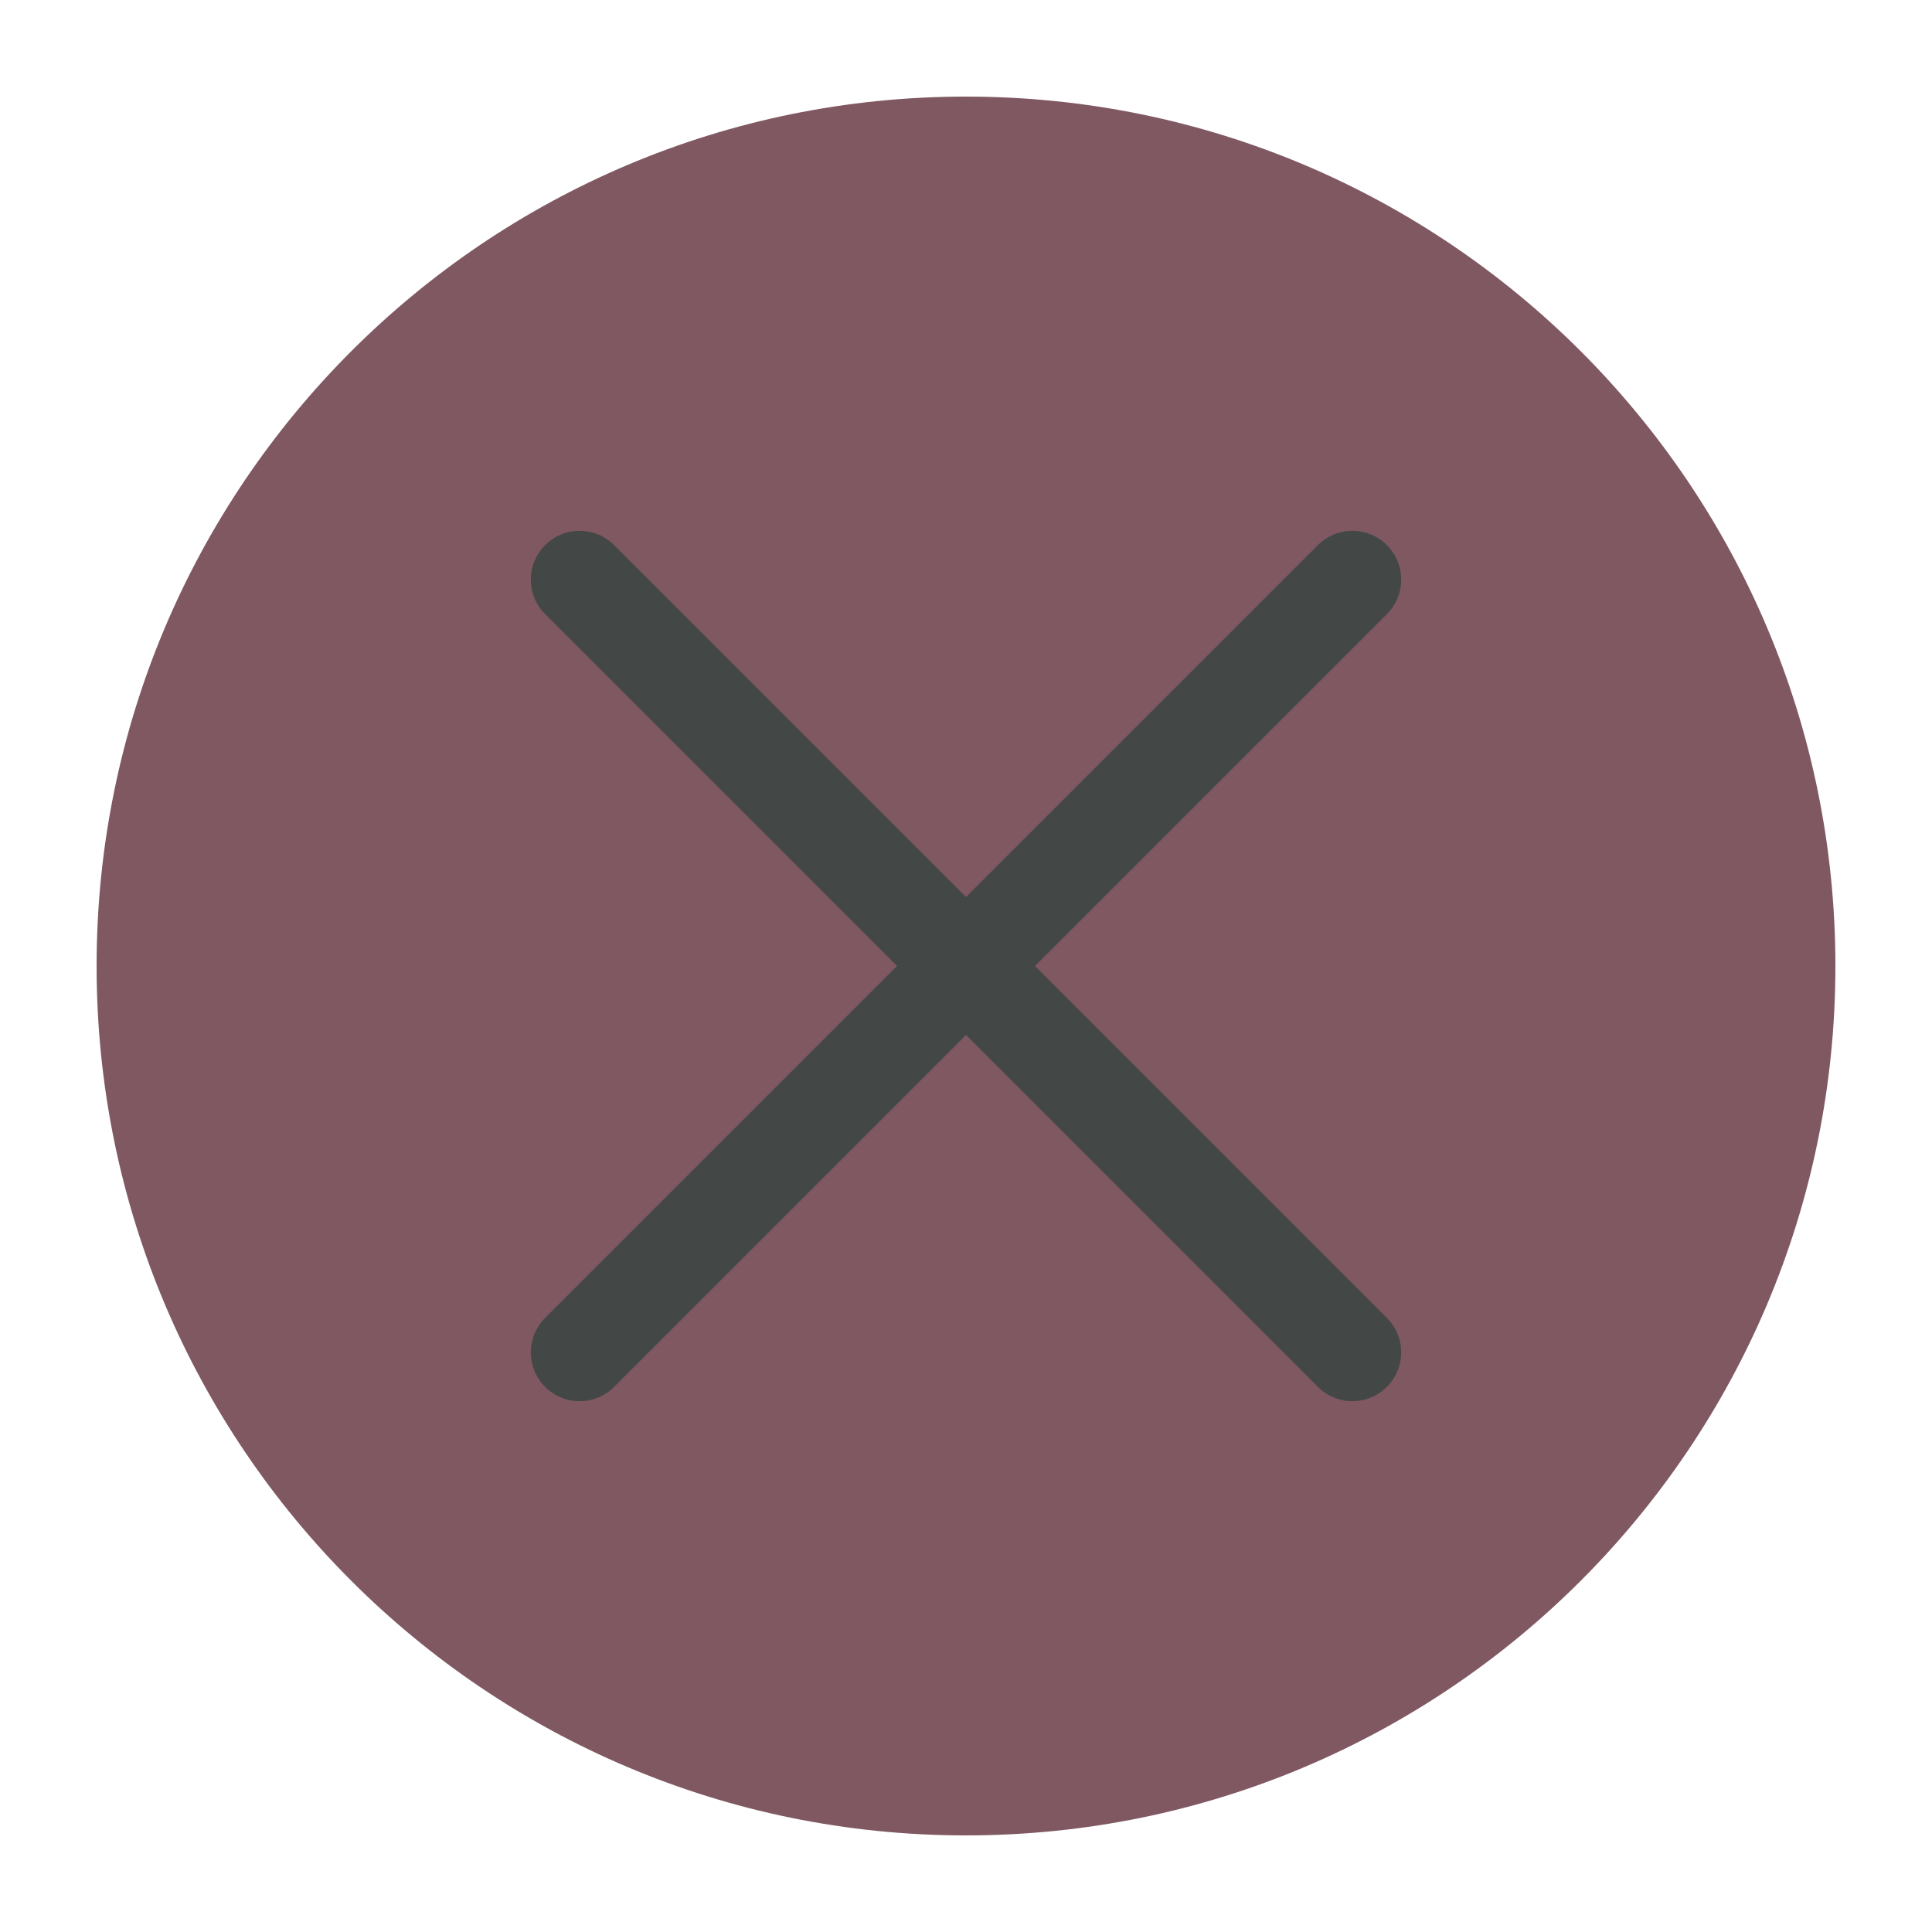
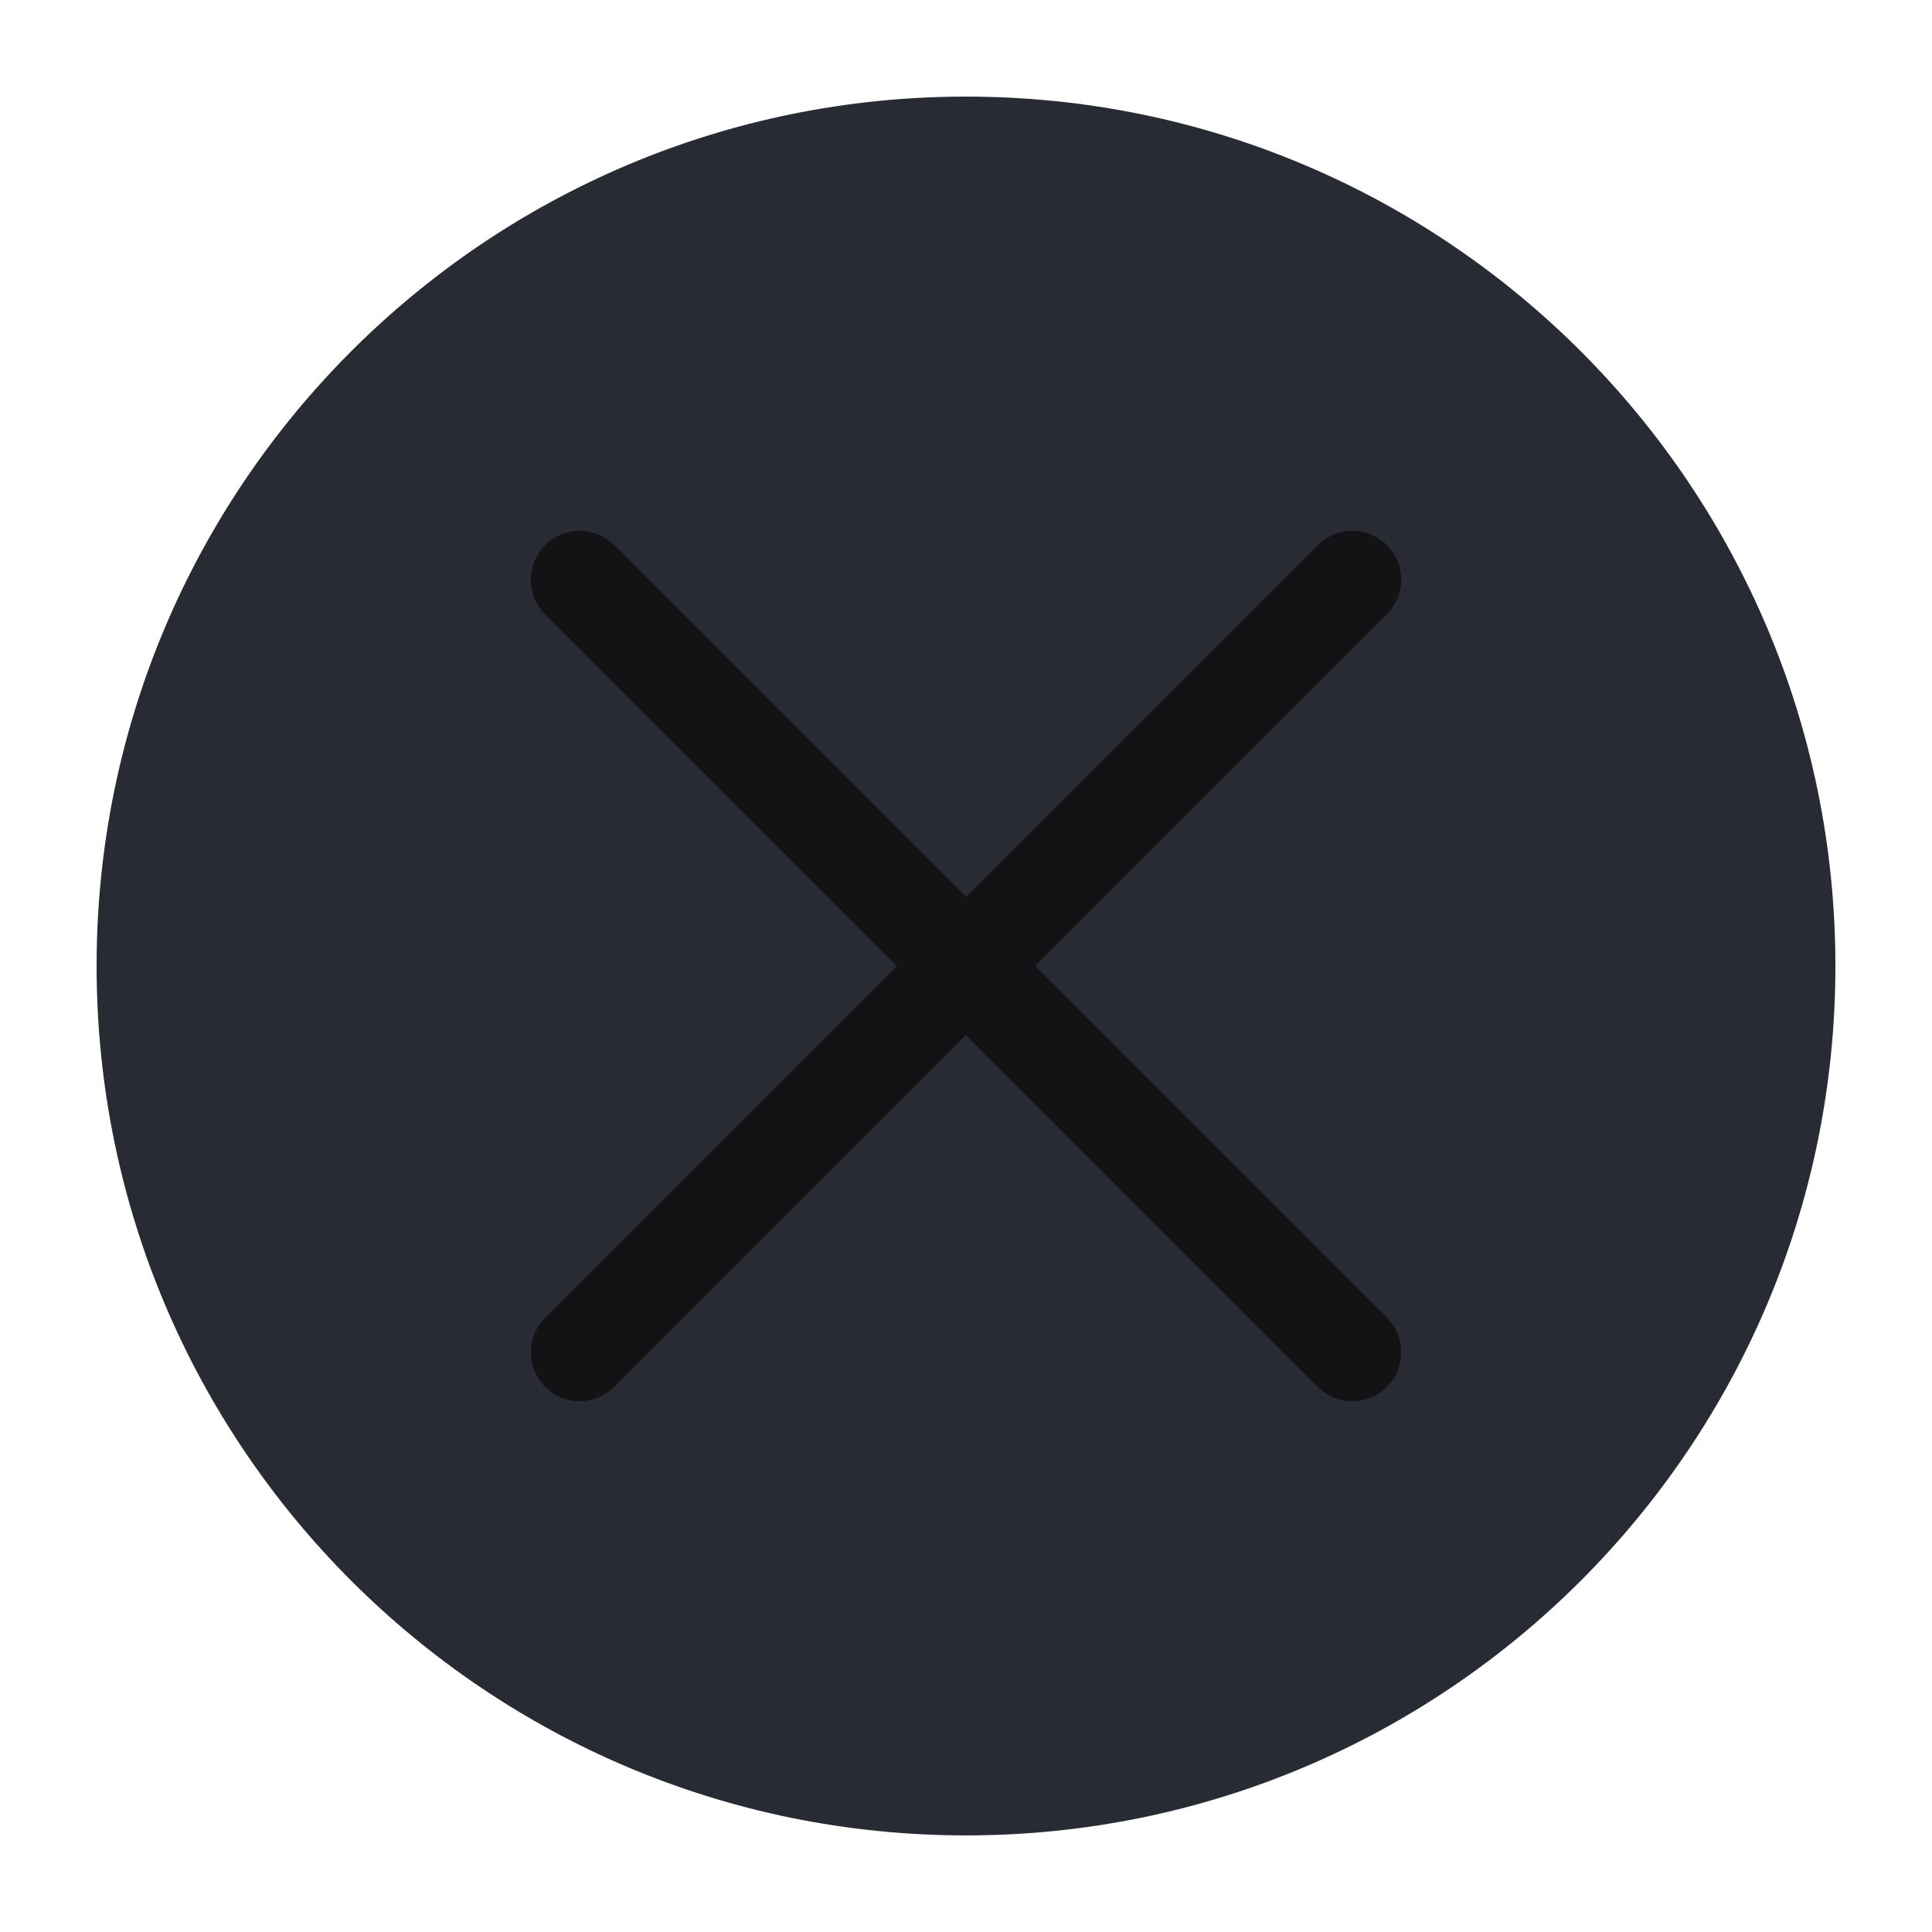
<svg xmlns="http://www.w3.org/2000/svg" viewBox="0 0 50 50" version="1.2" baseProfile="tiny">
  <defs>
</defs>
  <g fill="none" stroke="black" stroke-width="1" fill-rule="evenodd" stroke-linecap="square" stroke-linejoin="bevel">
    <g fill="none" stroke="#000000" stroke-opacity="1" stroke-width="1" stroke-linecap="square" stroke-linejoin="bevel" transform="matrix(1,0,0,1,0,0)" font-family="Noto Sans" font-size="10" font-weight="400" font-style="normal">
</g>
-     <g fill="#7f5862" fill-opacity="1" stroke="none" transform="matrix(2.5,0,0,2.5,2.5,2.5)" font-family="Noto Sans" font-size="10" font-weight="400" font-style="normal">
+     <g fill="#292b34" fill-opacity="1" stroke="none" transform="matrix(2.5,0,0,2.5,2.5,2.5)" font-family="Noto Sans" font-size="10" font-weight="400" font-style="normal">
      <circle cx="9" cy="9" r="9" />
    </g>
-     <g fill="none" stroke="#434847" stroke-opacity="1" stroke-width="1.01" stroke-linecap="round" stroke-linejoin="miter" stroke-miterlimit="2" transform="matrix(2.5,0,0,2.5,2.5,2.5)" font-family="Noto Sans" font-size="10" font-weight="400" font-style="normal">
+     <g fill="none" stroke="#141215" stroke-opacity="1" stroke-width="1.01" stroke-linecap="round" stroke-linejoin="miter" stroke-miterlimit="2" transform="matrix(2.5,0,0,2.5,2.5,2.5)" font-family="Noto Sans" font-size="10" font-weight="400" font-style="normal">
      <polyline fill="none" vector-effect="none" points="5,5 13,13 " />
      <polyline fill="none" vector-effect="none" points="13,5 5,13 " />
    </g>
    <g fill="none" stroke="#000000" stroke-opacity="1" stroke-width="1" stroke-linecap="square" stroke-linejoin="bevel" transform="matrix(1,0,0,1,0,0)" font-family="Noto Sans" font-size="10" font-weight="400" font-style="normal">
</g>
  </g>
</svg>
